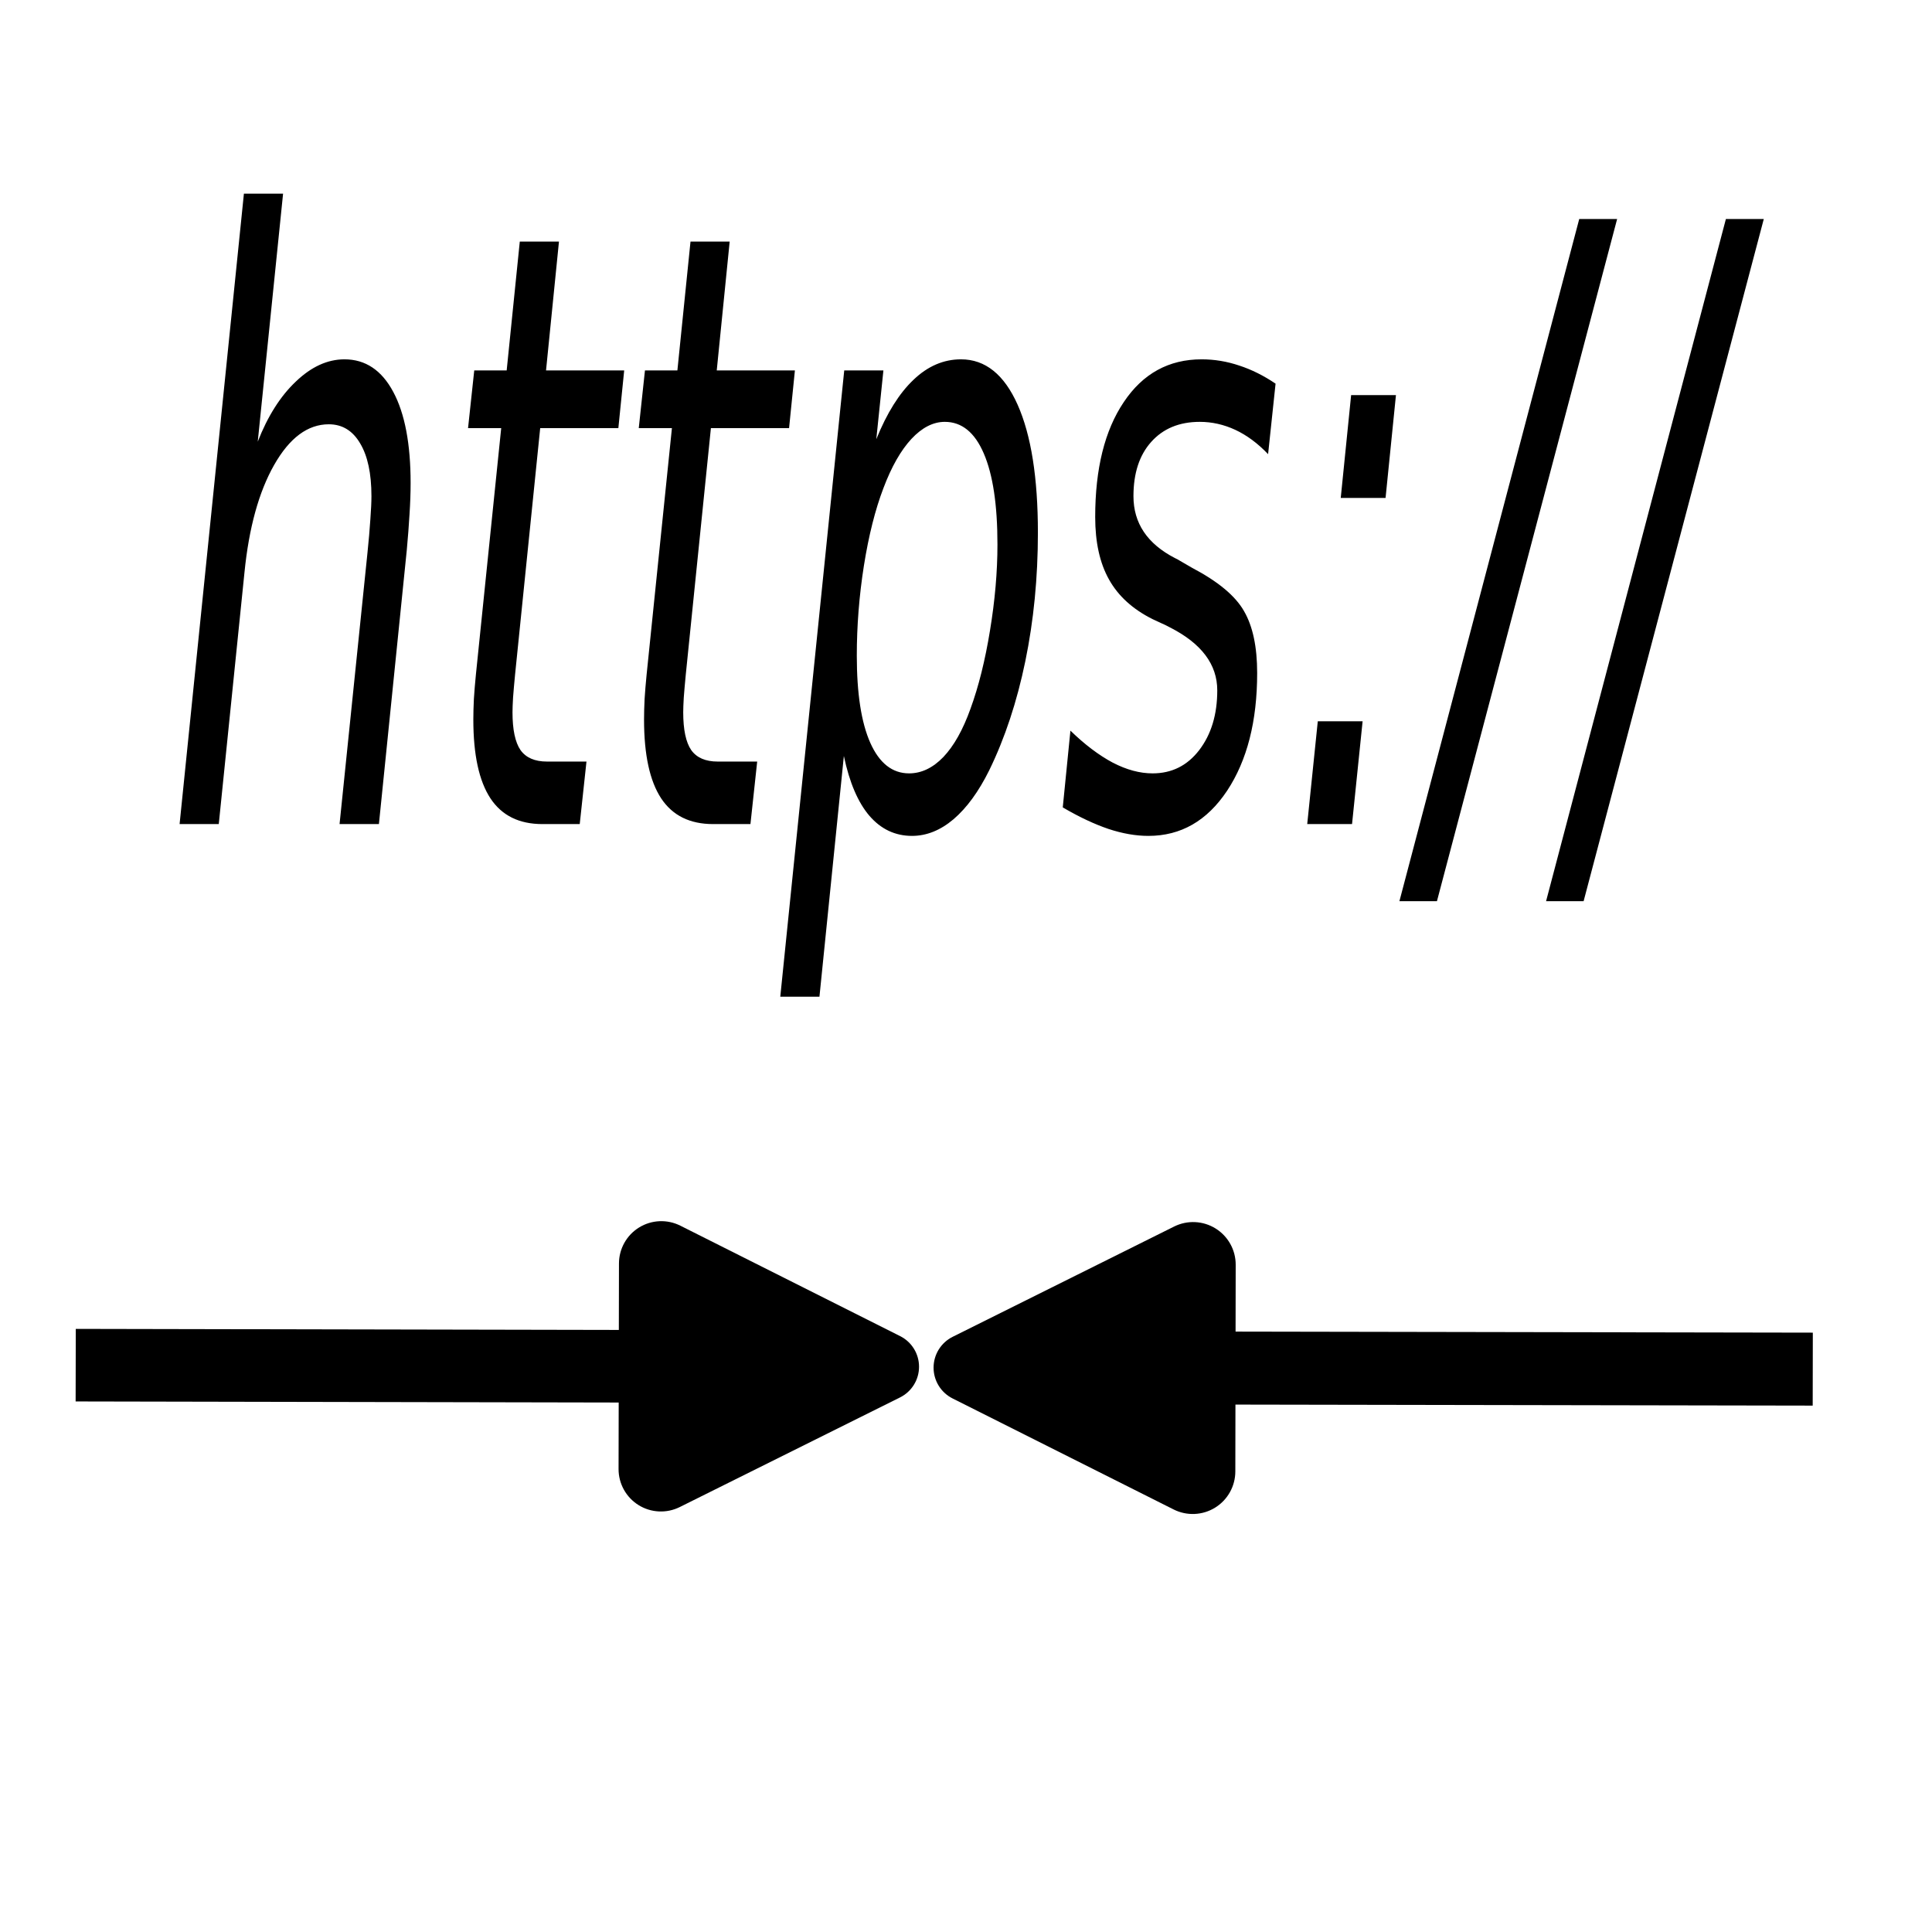
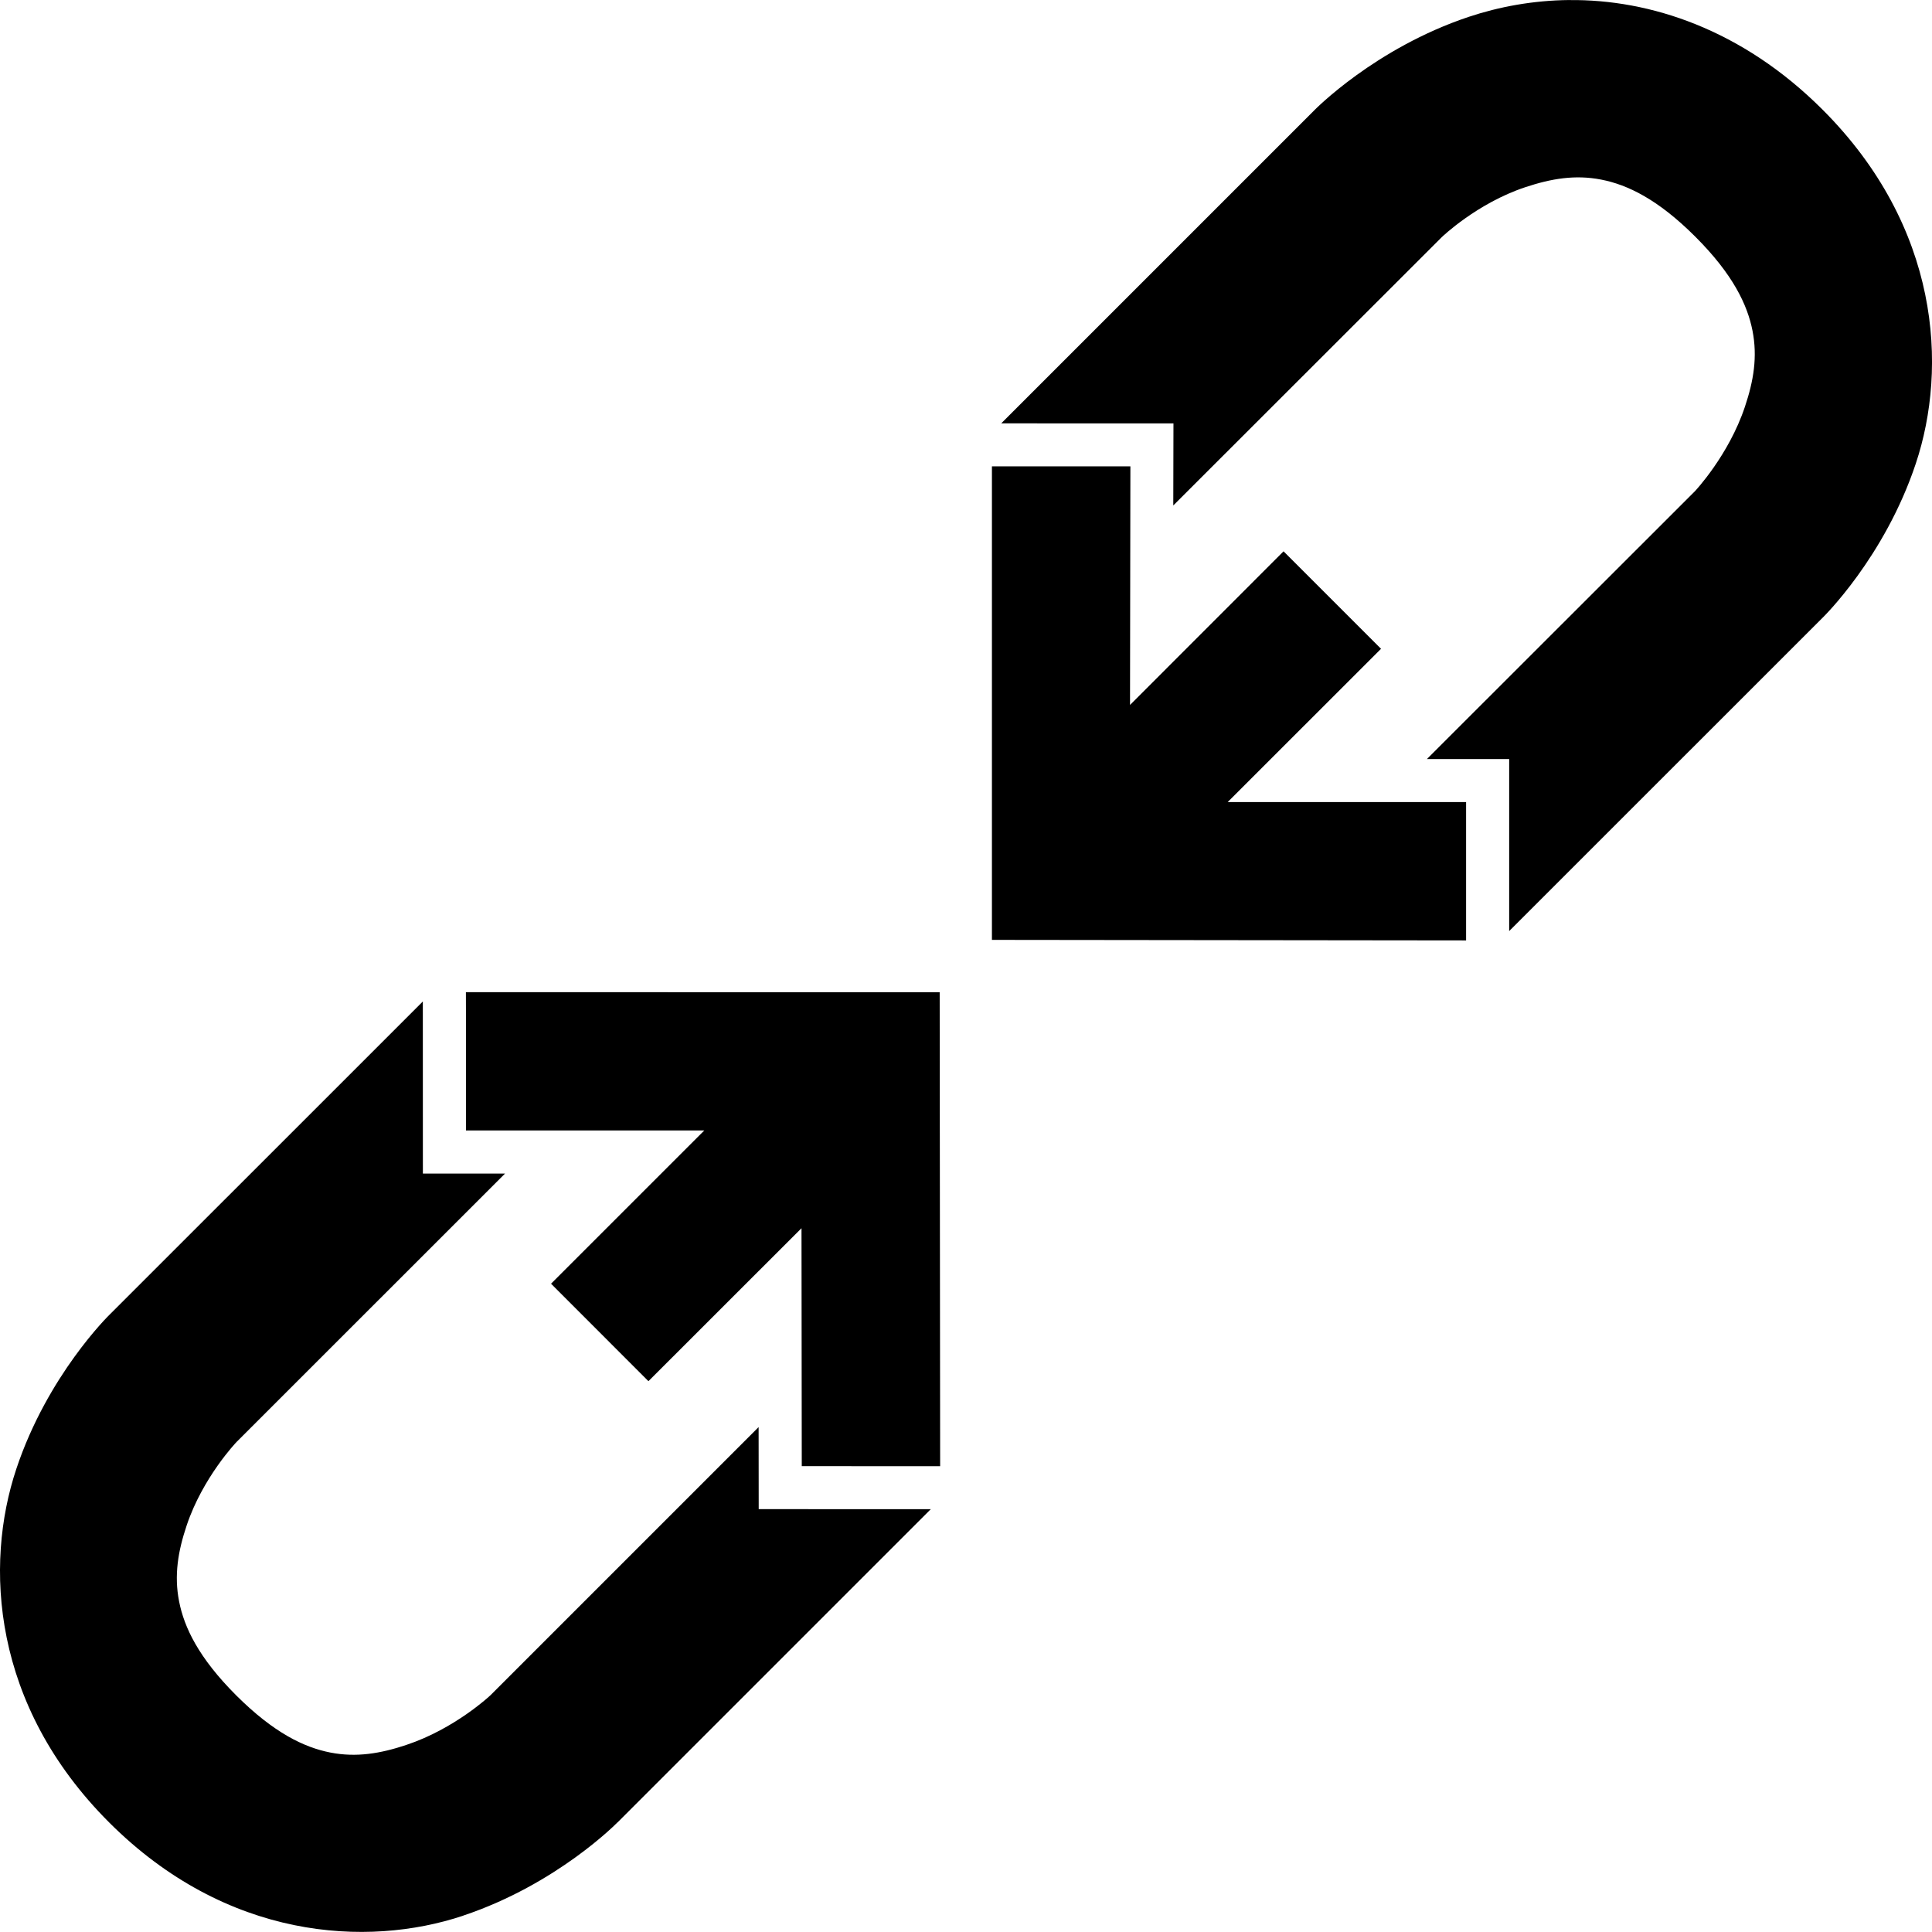
- <svg xmlns="http://www.w3.org/2000/svg" width="120" height="120" viewBox="0 0 120 120" version="1.1" id="svg5">
-   <defs id="defs2">
-     <marker style="overflow:visible" id="RoundedArrow" refX="0" refY="0" orient="auto-start-reverse" markerWidth="4.8" markerHeight="4" viewBox="0 0 6.135 5.93" preserveAspectRatio="xMidYMid">
-       <path transform="scale(0.7)" d="m -0.211,-4.106 6.422,3.211 a 1,1 90 0 1 0,1.789 L -0.211,4.106 A 1.236,1.236 31.717 0 1 -2,3 v -6 a 1.236,1.236 148.283 0 1 1.789,-1.106 z" style="fill:context-stroke;fill-rule:evenodd;stroke:none" id="path1367" />
-     </marker>
-     <marker style="overflow:visible" id="RoundedArrow-1" refX="0" refY="0" orient="auto-start-reverse" markerWidth="4.8" markerHeight="4" viewBox="0 0 6.135 5.93" preserveAspectRatio="xMidYMid">
-       <path transform="scale(0.7)" d="m -0.211,-4.106 6.422,3.211 a 1,1 90 0 1 0,1.789 L -0.211,4.106 A 1.236,1.236 31.717 0 1 -2,3 v -6 a 1.236,1.236 148.283 0 1 1.789,-1.106 z" style="fill:context-stroke;fill-rule:evenodd;stroke:none" id="path1367-8" />
-     </marker>
-   </defs>
+ <svg xmlns="http://www.w3.org/2000/svg" width="80" height="80" viewBox="0 0 21.167 21.167" version="1.1" id="svg1859">
+   <defs id="defs1856" />
  <g id="layer1">
-     <text xml:space="preserve" style="font-size:37.333px;line-height:0;font-family:'DejaVu Sans Mono';-inkscape-font-specification:'DejaVu Sans Mono';fill:#000000;fill-opacity:1;stroke:none;stroke-width:0;stroke-dasharray:none;stroke-dashoffset:0;stroke-opacity:1" x="14.091" y="37.073" id="text236" transform="scale(0.7242385,1.380761)">
-       <tspan id="tspan234" x="14.091" y="37.073" style="font-style:oblique;font-variant:normal;font-weight:normal;font-stretch:normal;font-size:37.333px;line-height:0;font-family:'DejaVu Sans';-inkscape-font-specification:'DejaVu Sans Oblique';fill:#000000;fill-opacity:1;stroke:none;stroke-width:0;stroke-dasharray:none;stroke-dashoffset:0;stroke-opacity:1">https://</tspan>
-     </text>
-     <path style="fill:#000000;fill-opacity:1;stroke:#000000;stroke-width:4.507;stroke-linecap:butt;stroke-linejoin:miter;stroke-dasharray:none;stroke-dashoffset:0;stroke-opacity:1;marker-end:url(#RoundedArrow)" d="m 4.702,84.793 37.987,0.075" id="path8185" />
-     <path style="fill:#000000;fill-opacity:1;stroke:#000000;stroke-width:4.532;stroke-linecap:butt;stroke-linejoin:miter;stroke-dasharray:none;stroke-dashoffset:0;stroke-opacity:1;marker-end:url(#RoundedArrow-1)" d="M 112.594,85.039 72.46,84.968" id="path8185-7" />
+     <g id="g1832" transform="translate(74.87052,-221.6987)">
+       <path id="path1794" style="color:#000000;fill:#000000;stroke-width:0.983;-inkscape-stroke:none" d="m -70.238,232.671 -0.838,0.838 -2.594,2.593 c -0.005,0.005 -0.68,0.663 -1.022,1.691 -0.351,1.053 -0.268,2.588 1.017,3.872 1.285,1.285 2.824,1.374 3.879,1.022 v -6.9e-4 c 1.028,-0.343 1.687,-1.018 1.69,-1.021 l 0.003,-0.002 3.43,-3.43 -1.885,-5.2e-4 -0.001,-0.899 -2.938,2.938 c -0.005,0.005 -0.391,0.368 -0.921,0.544 l -6.91e-4,6.9e-4 h -6.91e-4 c -0.283,0.094 -0.546,0.139 -0.832,0.083 -0.286,-0.056 -0.619,-0.215 -1.031,-0.626 -0.412,-0.412 -0.57,-0.744 -0.626,-1.03 -0.056,-0.286 -0.012,-0.549 0.083,-0.832 0.177,-0.529 0.546,-0.914 0.548,-0.916 l 0.001,-10e-4 2.939,-2.938 h -0.9 z" />
+       <path id="path1800" style="color:#000000;fill:#000000;stroke-width:0.983;-inkscape-stroke:none" d="m -57.677,221.699 c -0.399,0.004 -0.771,0.074 -1.101,0.184 -1.031,0.344 -1.693,1.024 -1.693,1.024 l -3.43,3.43 1.887,5.2e-4 -0.002,0.899 2.94,-2.938 0.001,-0.001 c 0.002,-0.002 0.386,-0.372 0.916,-0.548 0.283,-0.094 0.546,-0.139 0.832,-0.083 0.286,0.056 0.619,0.214 1.031,0.626 0.412,0.412 0.57,0.745 0.626,1.03 0.056,0.286 0.012,0.549 -0.083,0.832 -0.178,0.534 -0.548,0.926 -0.548,0.926 l -2.936,2.934 h 0.901 v 1.885 l 3.43,-3.429 0.003,-0.003 c 0.005,-0.005 0.68,-0.662 1.022,-1.69 0.352,-1.055 0.263,-2.594 -1.022,-3.878 -0.883,-0.883 -1.895,-1.209 -2.773,-1.2 z" />
+       <path id="path1806" style="color:#000000;fill:#000000;stroke-width:0.53;-inkscape-stroke:none" d="m -69.766,232.569 6.9e-4,0.265 v 1.25 h 2.611 l -1.679,1.679 1.067,1.068 1.677,-1.676 0.003,2.607 1.516,5.2e-4 -0.005,-5.193 z" />
+       <path id="path1812" style="color:#000000;fill:#000000;stroke-width:0.53;-inkscape-stroke:none" d="m -64.003,226.808 v 0.265 4.923 l 5.195,0.006 v -1.516 h -2.612 l 1.68,-1.679 -1.068,-1.068 -1.682,1.683 0.004,-2.614 z" />
+     </g>
  </g>
</svg>
